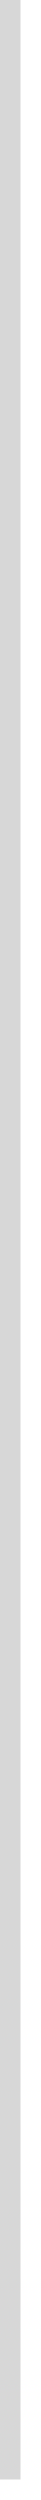
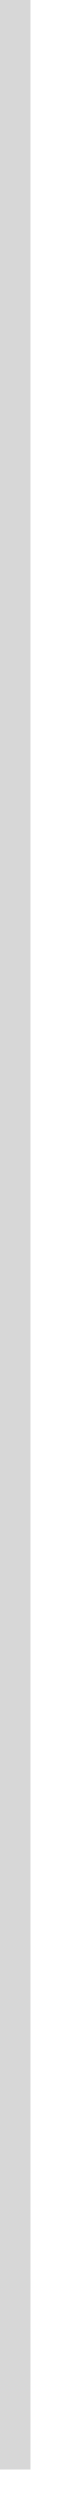
- <svg xmlns="http://www.w3.org/2000/svg" version="1.1" width="2px" height="122px">
-   <g transform="matrix(1 0 0 1 -1227 -87 )">
-     <path d="M 1227.5 87  L 1227.5 208  " stroke-width="1" stroke="#d7d7d7" fill="none" />
+ <svg xmlns="http://www.w3.org/2000/svg" version="1.1" width="2px" height="82px">
+   <g transform="matrix(1 0 0 1 -1306 -142 )">
+     <path d="M 1306.5 142  L 1306.5 223  " stroke-width="1" stroke="#d7d7d7" fill="none" />
  </g>
</svg>
